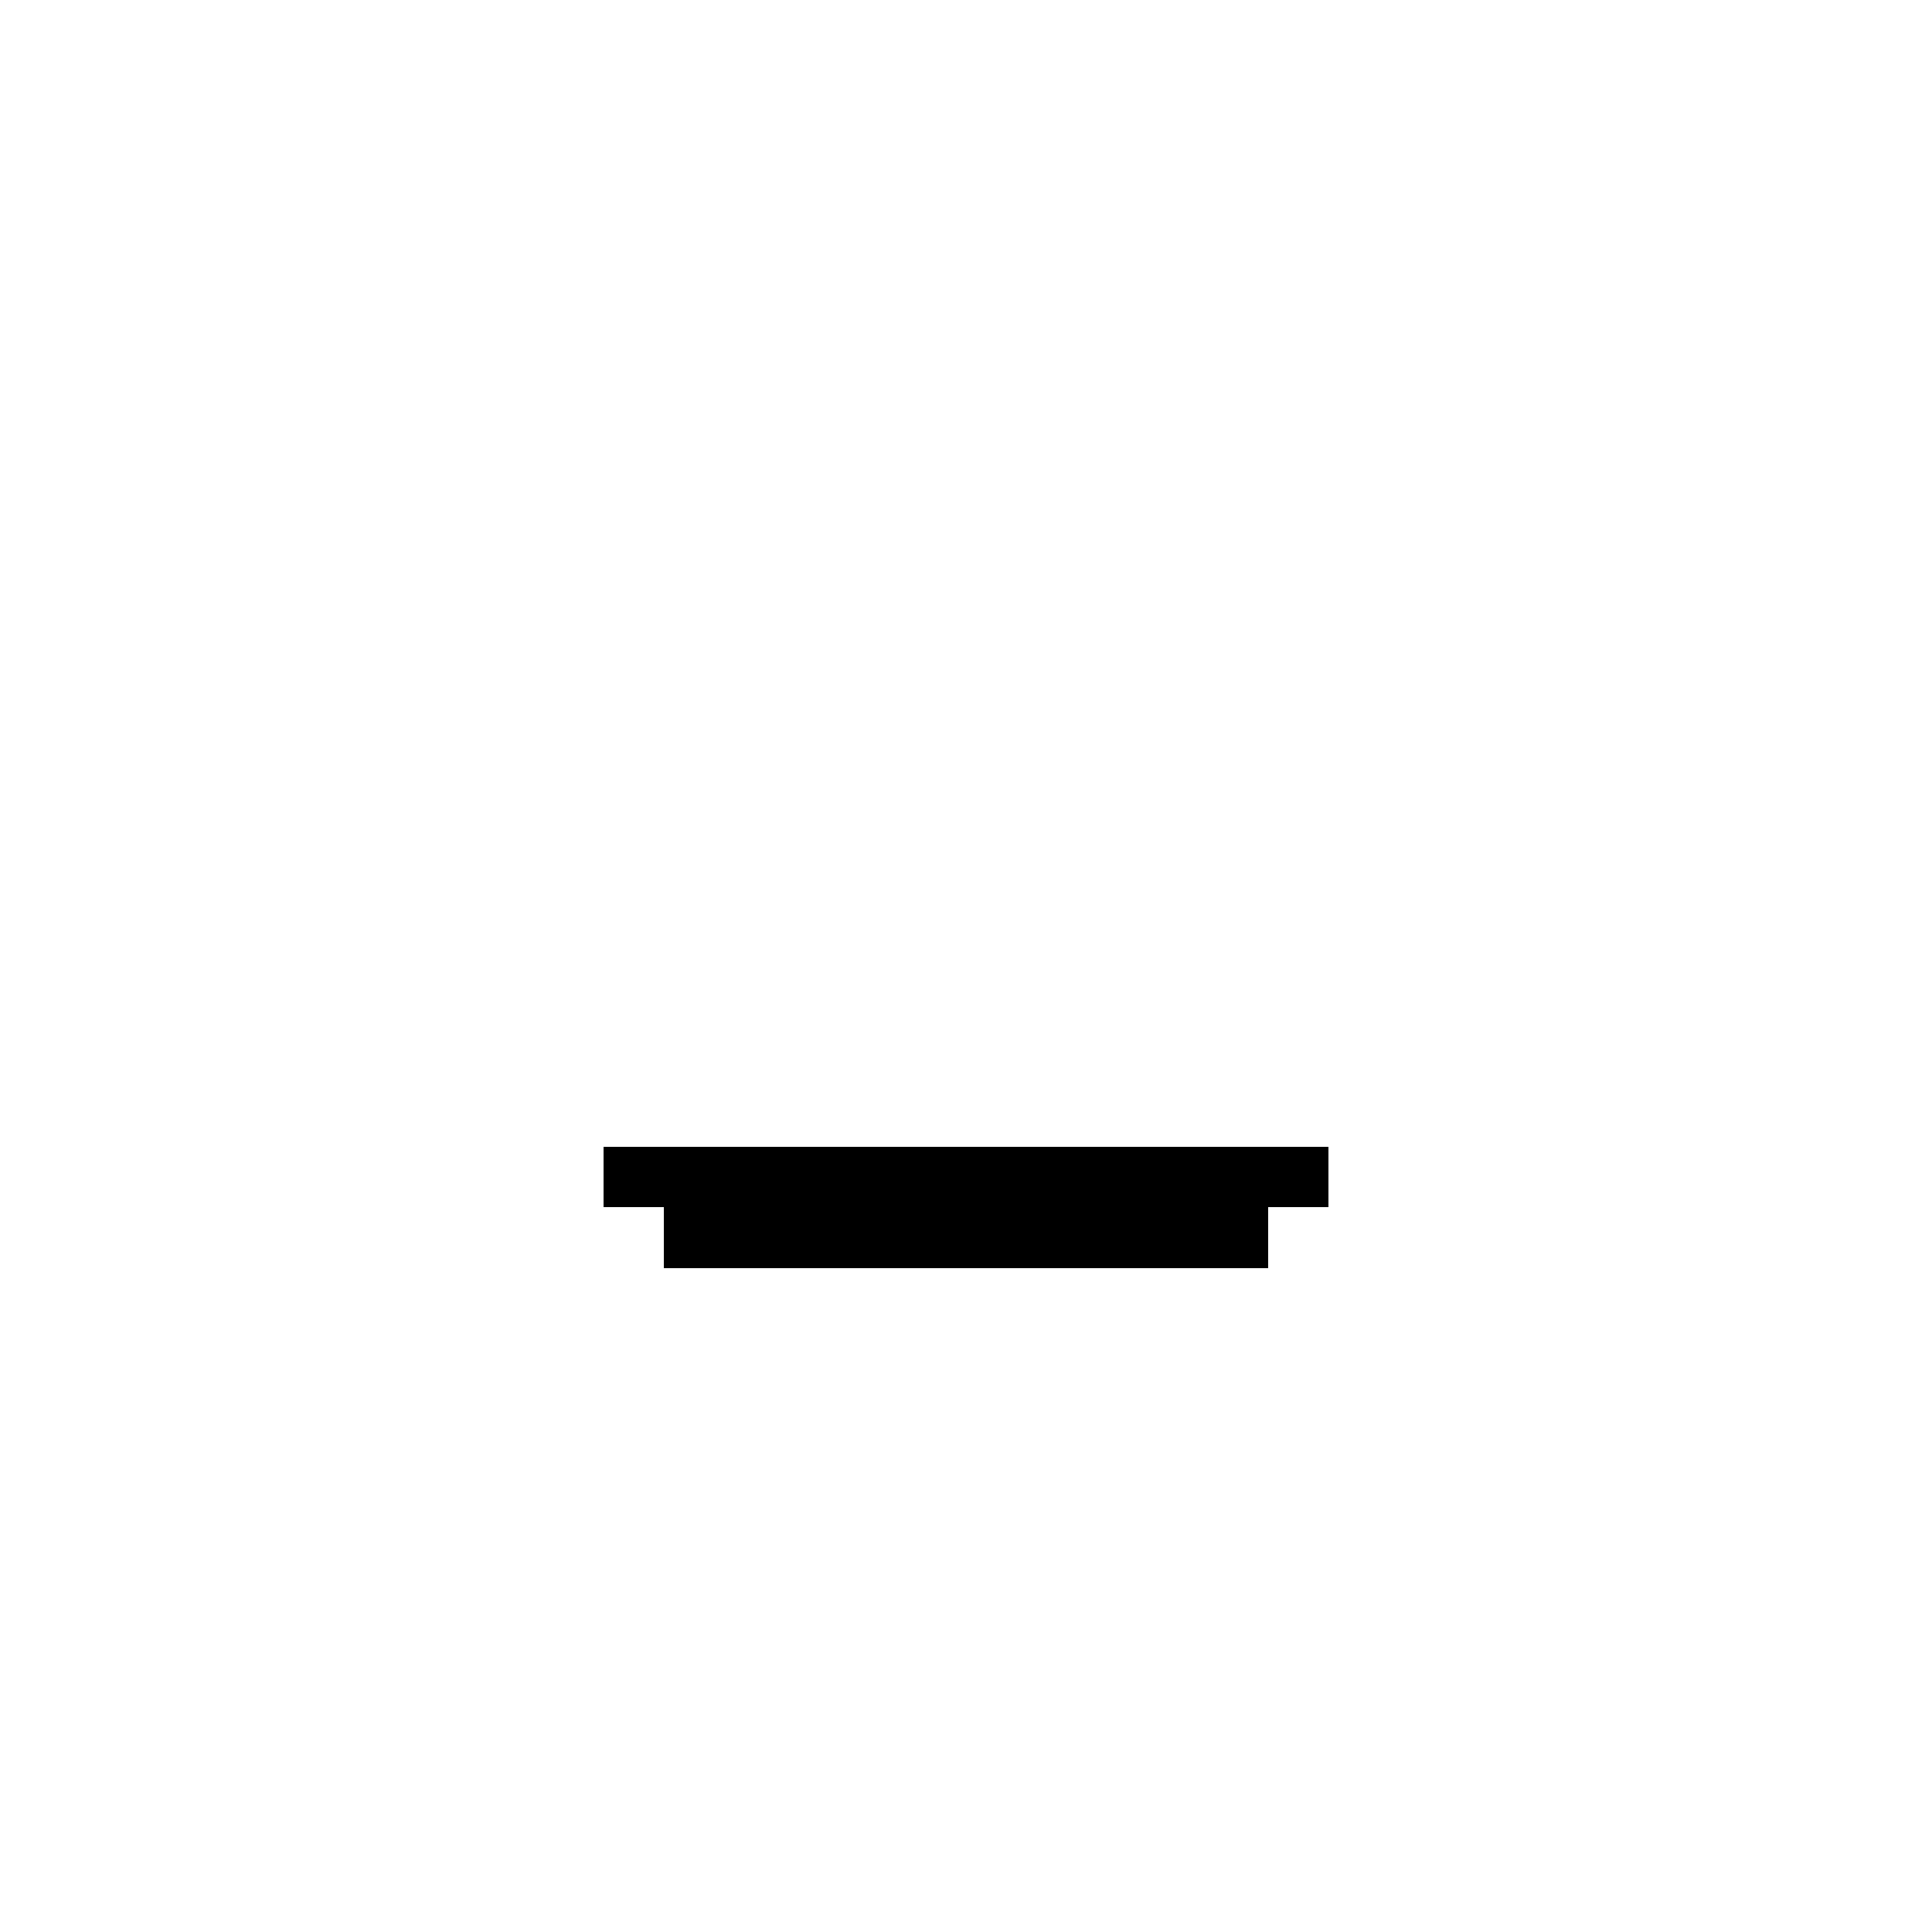
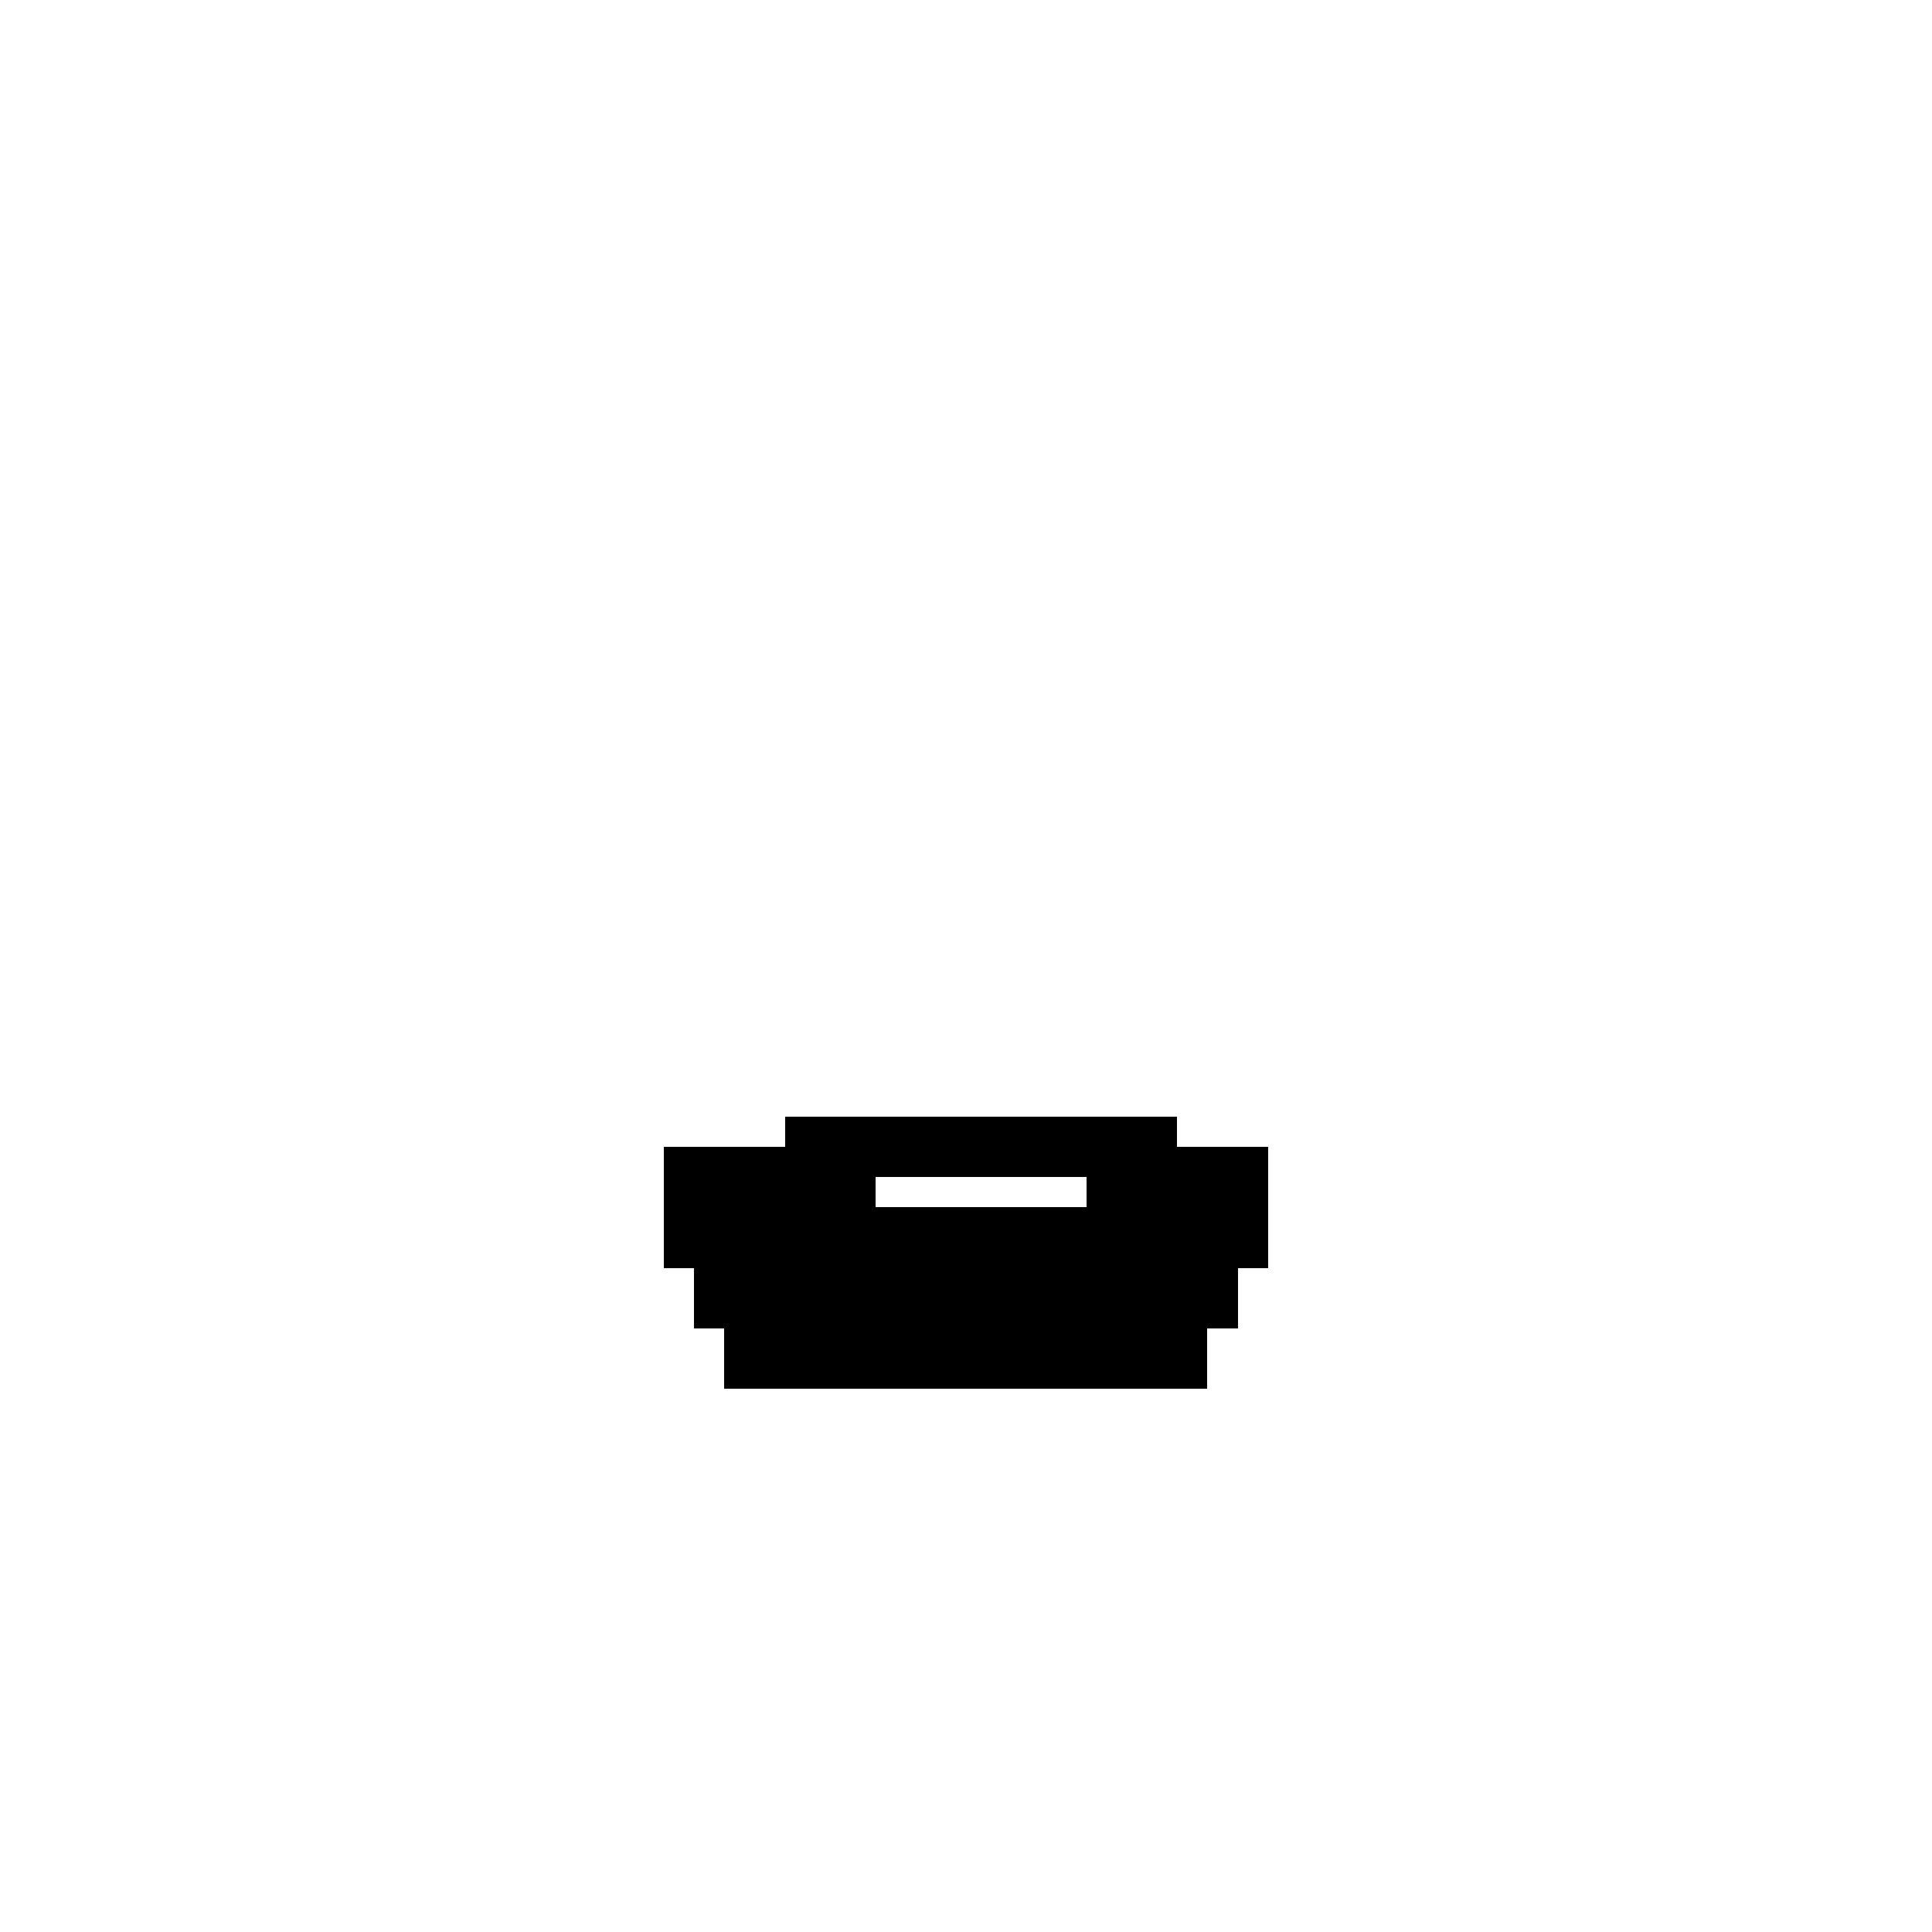
<svg xmlns="http://www.w3.org/2000/svg" width="64" height="64" viewBox="0 0 64 64" shape-rendering="crispEdges">
-   <g data-piece="skin-sh" data-color-token="skin.sh" data-color-label="Skin Sh">
-     <rect x="20" y="39" width="24" height="1" />
-     <rect x="20" y="38" width="24" height="1" />
-   </g>
-   <g data-piece="skin-deep" data-color-token="skin.deep" data-color-label="Skin Deep">
+   <g data-piece="skin-deep" data-color="#6f512f" data-color-label="base" data-color-opacity="0.68">
    <rect x="22" y="40" width="20" height="2" />
  </g>
+   <g data-piece="base" data-color="#6f512f" data-color-label="base" data-color-opacity="0.70" transform="translate(0 2)">
+     <rect x="23" y="41" width="18" height="1" />
+     <rect x="23" y="40" width="18" height="1" />
+   </g>
+   <g data-piece="base-2" data-color="#6f512f" data-color-label="base" data-color-opacity="0.71" transform="translate(0 4)">
+     <rect x="24" y="41" width="16" height="1" />
+     <rect x="24" y="40" width="16" height="1" />
+   </g>
+   <g data-piece="base-3" data-color="#6f512f" data-color-label="base" data-color-opacity="0.69">
+     <rect x="27" y="39" width="1" height="1" />
+     <rect x="28" y="39" width="1" height="1" />
+     <rect x="27" y="40" width="1" height="1" />
+     <rect x="28" y="40" width="1" height="1" />
+     <rect x="26" y="39" width="1" height="1" />
+     <rect x="26" y="40" width="1" height="1" />
+     <rect x="25" y="39" width="1" height="1" />
+     <rect x="25" y="40" width="1" height="1" />
+     <rect x="24" y="39" width="1" height="1" />
+     <rect x="24" y="40" width="1" height="1" />
+     <rect x="23" y="39" width="1" height="1" />
+     <rect x="23" y="40" width="1" height="1" />
+     <rect x="22" y="39" width="1" height="1" />
+     <rect x="22" y="40" width="1" height="1" />
+     <rect x="22" y="38" width="1" height="1" />
+     <rect x="23" y="38" width="1" height="1" />
+     <rect x="24" y="38" width="1" height="1" />
+     <rect x="25" y="38" width="1" height="1" />
+     <rect x="26" y="38" width="1" height="1" />
+     <rect x="27" y="38" width="1" height="1" />
+     <rect x="36" y="39" width="1" height="1" />
+     <rect x="37" y="39" width="1" height="1" />
+     <rect x="36" y="40" width="1" height="1" />
+     <rect x="37" y="40" width="1" height="1" />
+     <rect x="36" y="38" width="1" height="1" />
+     <rect x="37" y="38" width="1" height="1" />
+     <rect x="38" y="38" width="1" height="1" />
+     <rect x="38" y="39" width="1" height="1" />
+     <rect x="39" y="38" width="1" height="1" />
+     <rect x="39" y="39" width="1" height="1" />
+     <rect x="40" y="38" width="1" height="1" />
+     <rect x="40" y="39" width="1" height="1" />
+     <rect x="41" y="38" width="1" height="1" />
+     <rect x="41" y="39" width="1" height="1" />
+     <rect x="37" y="37" width="1" height="1" />
+     <rect x="38" y="37" width="1" height="1" />
+     <rect x="36" y="37" width="1" height="1" />
+     <rect x="35" y="37" width="1" height="1" />
+     <rect x="35" y="38" width="1" height="1" />
+     <rect x="34" y="37" width="1" height="1" />
+     <rect x="34" y="38" width="1" height="1" />
+     <rect x="33" y="37" width="1" height="1" />
+     <rect x="33" y="38" width="1" height="1" />
+     <rect x="32" y="37" width="1" height="1" />
+     <rect x="32" y="38" width="1" height="1" />
+     <rect x="31" y="37" width="1" height="1" />
+     <rect x="31" y="38" width="1" height="1" />
+     <rect x="30" y="37" width="1" height="1" />
+     <rect x="30" y="38" width="1" height="1" />
+     <rect x="29" y="37" width="1" height="1" />
+     <rect x="29" y="38" width="1" height="1" />
+     <rect x="28" y="37" width="1" height="1" />
+     <rect x="28" y="38" width="1" height="1" />
+     <rect x="27" y="37" width="1" height="1" />
+     <rect x="26" y="37" width="1" height="1" />
+   </g>
</svg>
